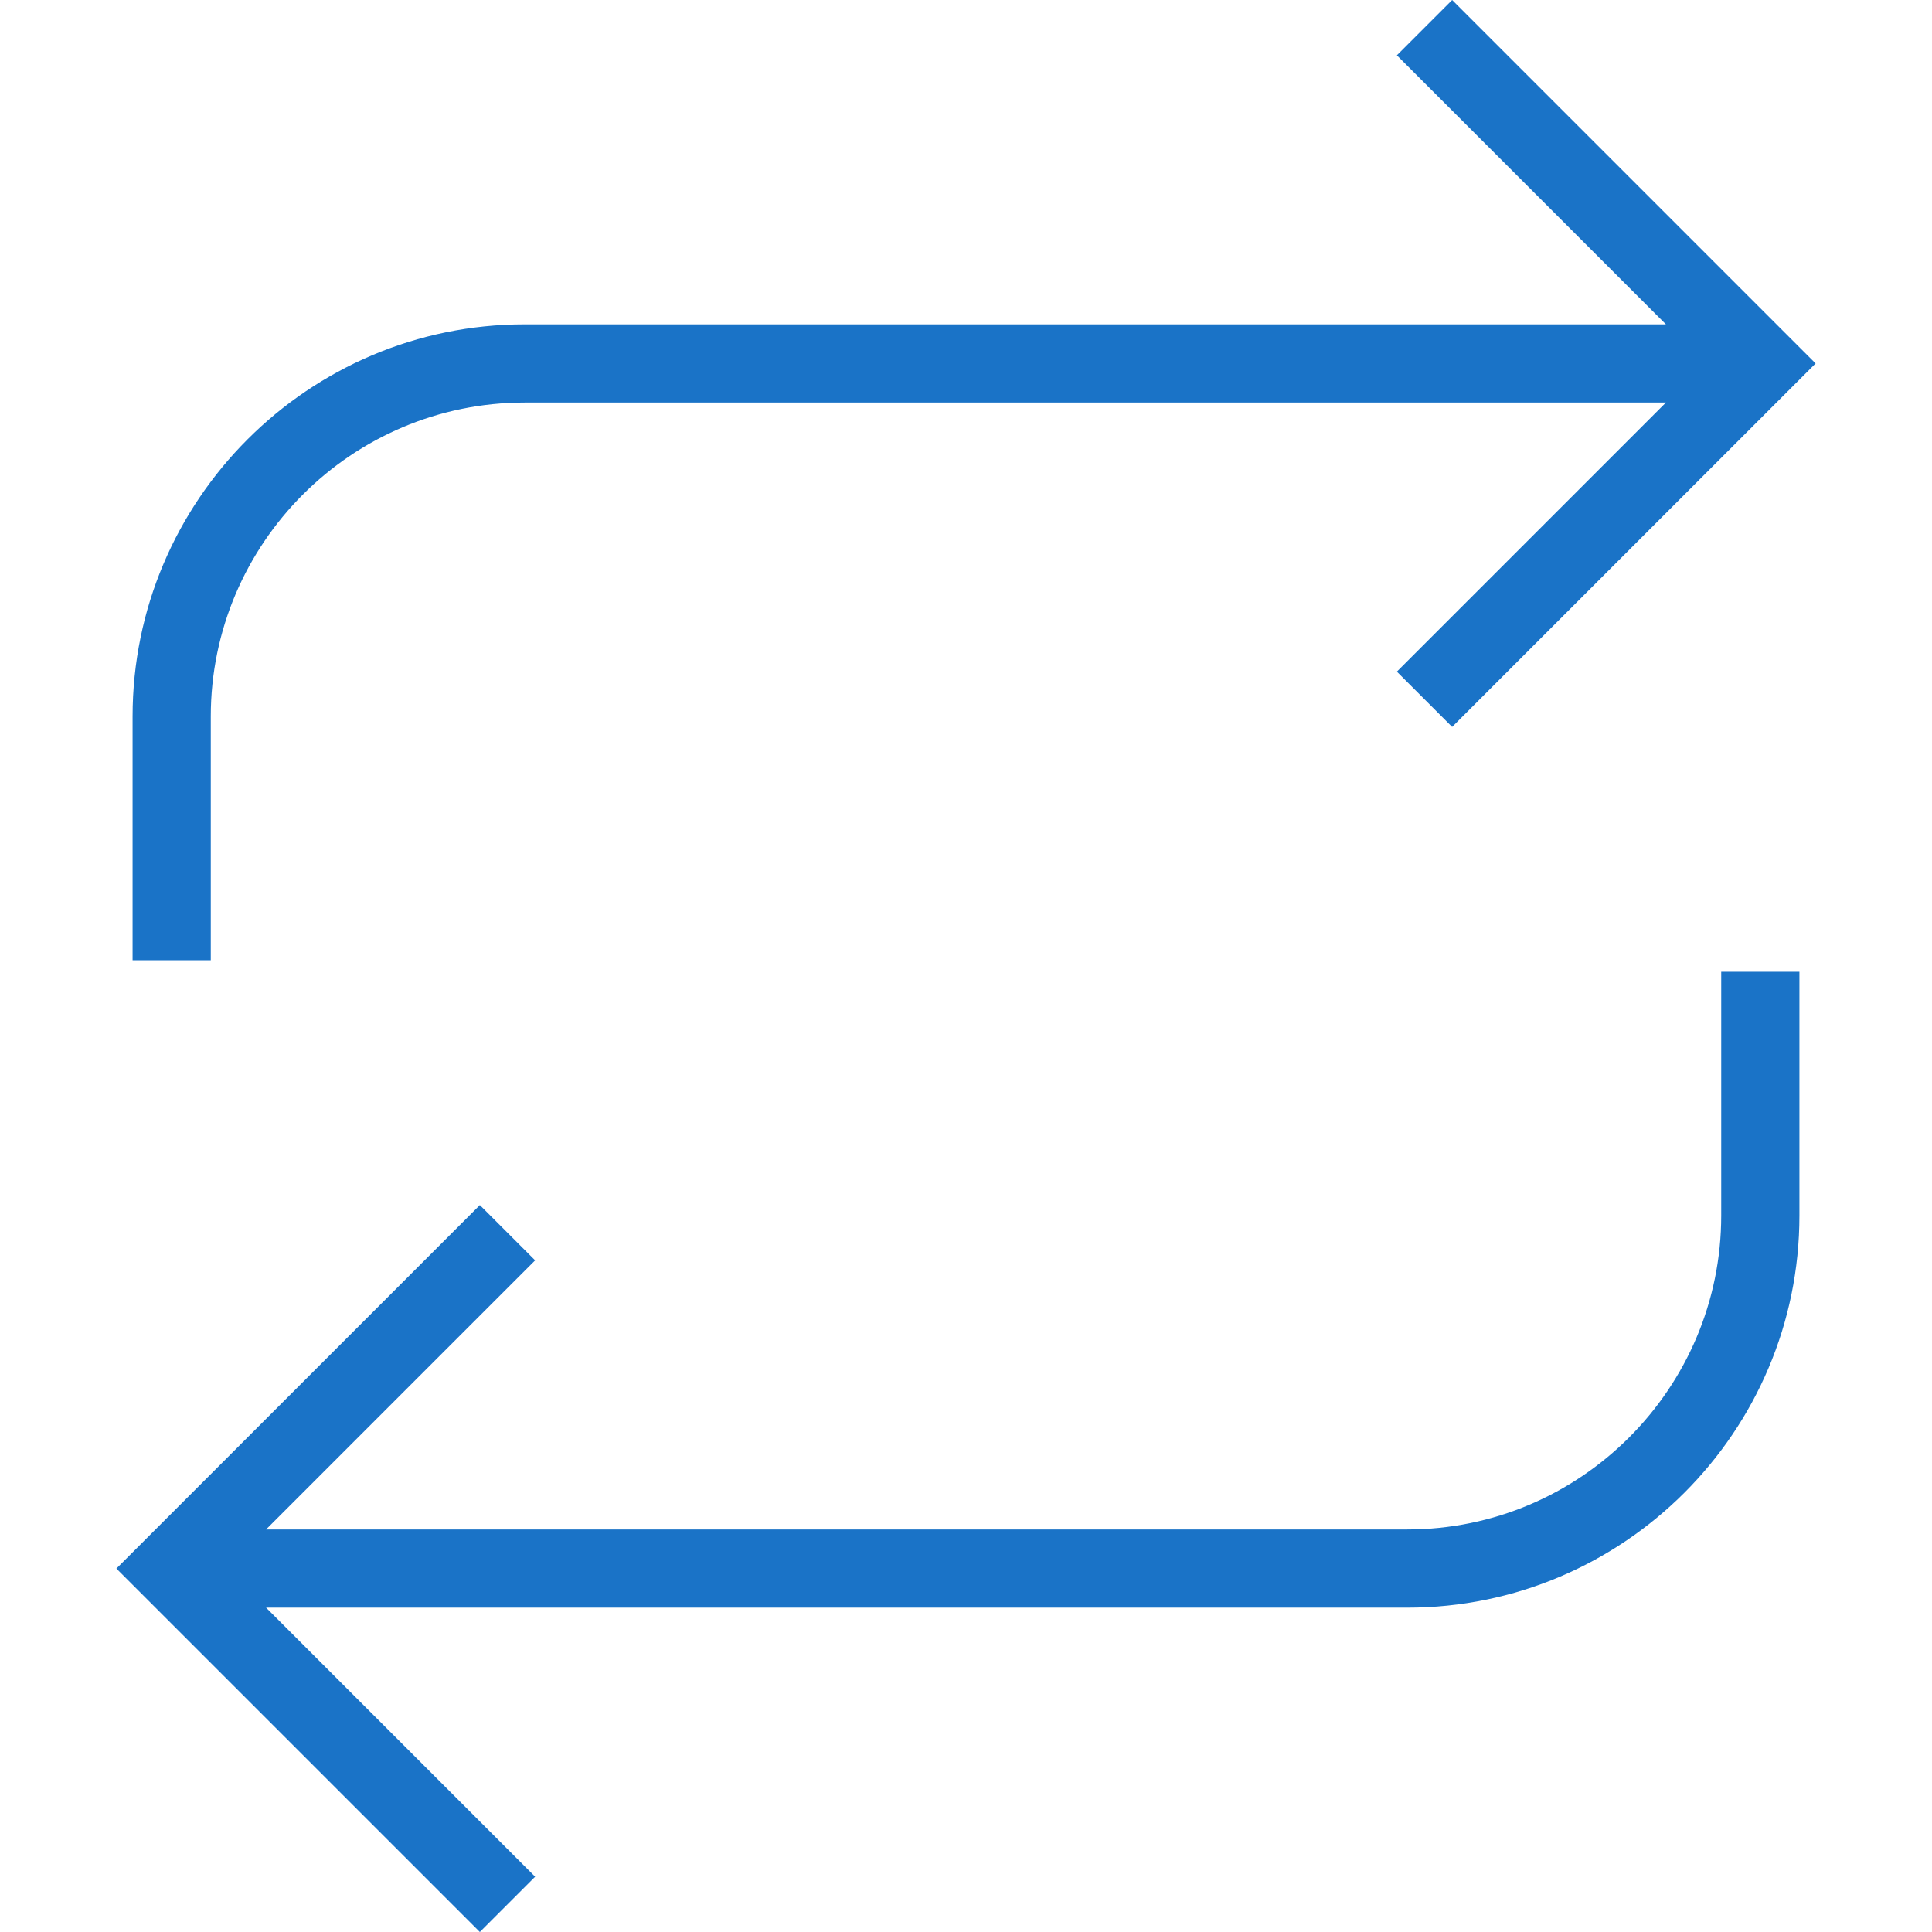
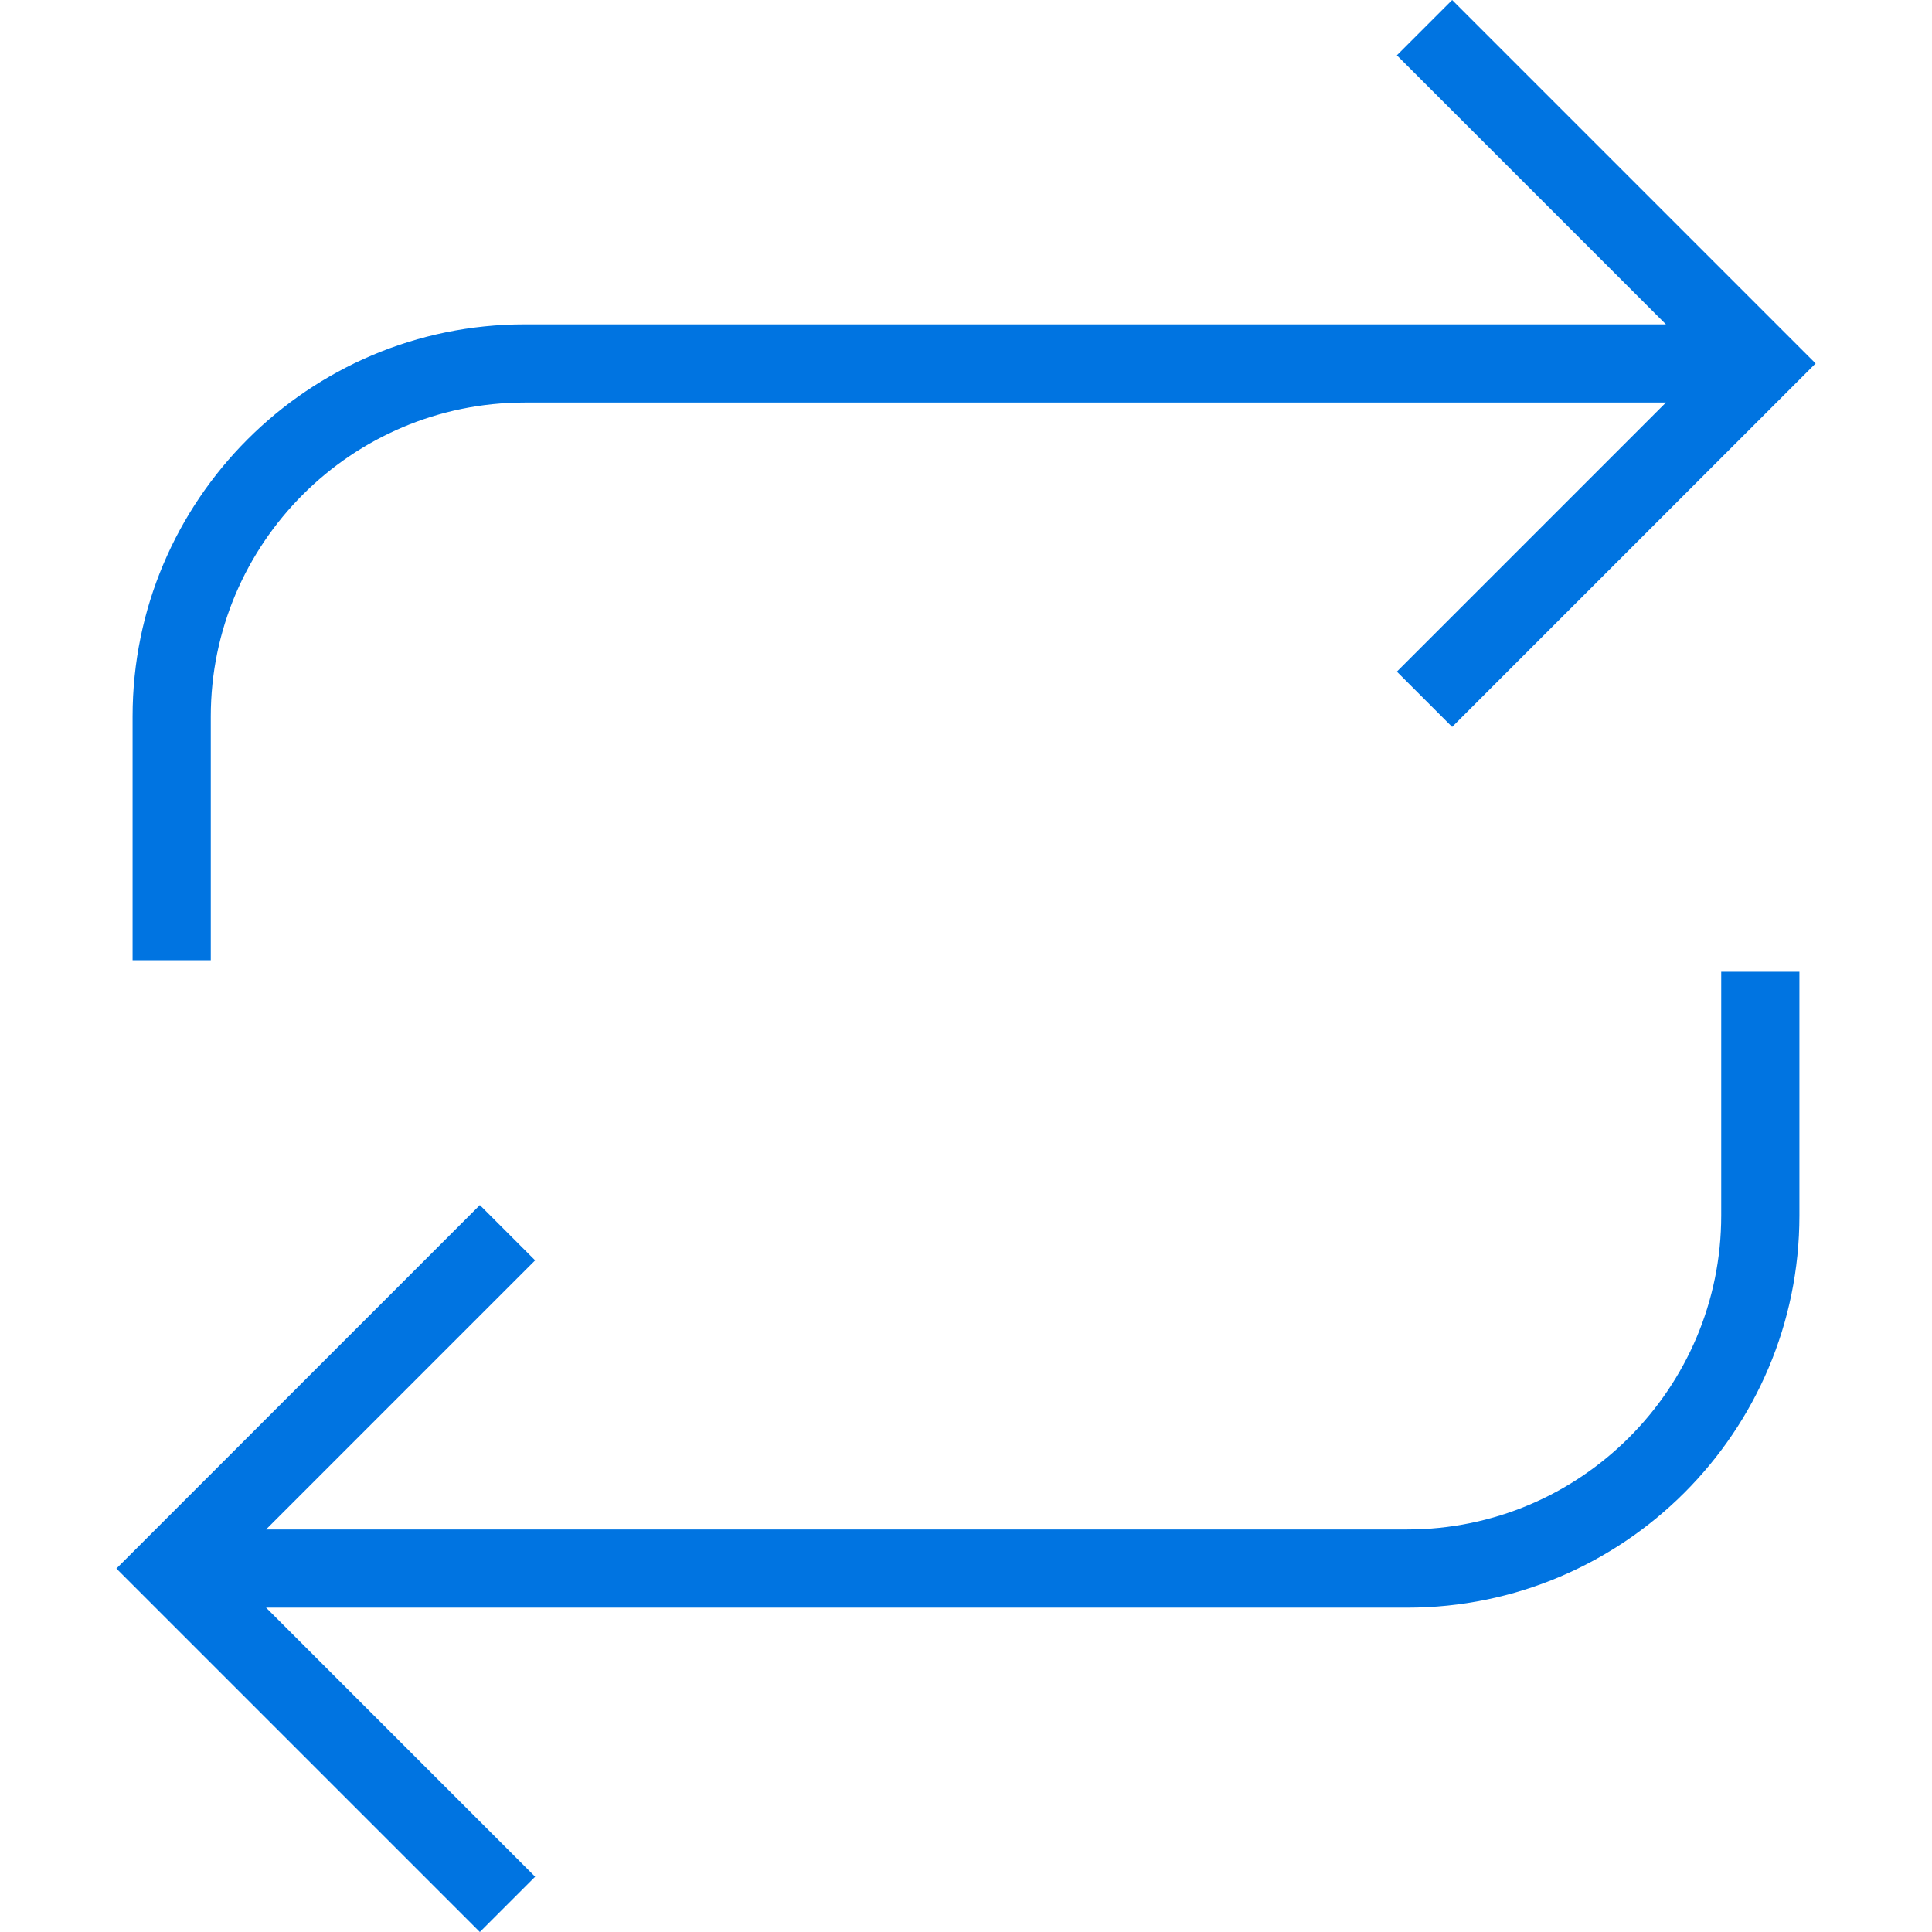
- <svg xmlns="http://www.w3.org/2000/svg" fill="#1a73c7" height="800px" width="800px" version="1.1" id="Layer_1" viewBox="0 0 486.538 486.538" xml:space="preserve">
+ <svg xmlns="http://www.w3.org/2000/svg" fill="#0074e1" height="800px" width="800px" version="1.1" id="Layer_1" viewBox="0 0 486.538 486.538" xml:space="preserve">
  <g>
    <g>
      <path d="M365.697,0l-13.923,13.923l67.76,67.76H132.139c-54.452,0-98.75,44.298-98.75,98.745v61.389h19.692v-61.389    c0-43.591,35.466-79.053,79.058-79.053h287.394l-67.76,67.76l13.923,13.923l91.529-91.529L365.697,0z" />
    </g>
  </g>
  <g>
    <g>
      <path d="M433.457,244.716v61.389c0,43.591-35.466,79.058-79.058,79.058H67.004l67.76-67.764l-13.923-13.923L29.313,395.01    l91.529,91.529l13.923-13.923l-67.76-67.76h287.394c54.452,0,98.75-44.298,98.75-98.75v-61.389H433.457z" />
    </g>
  </g>
</svg>
